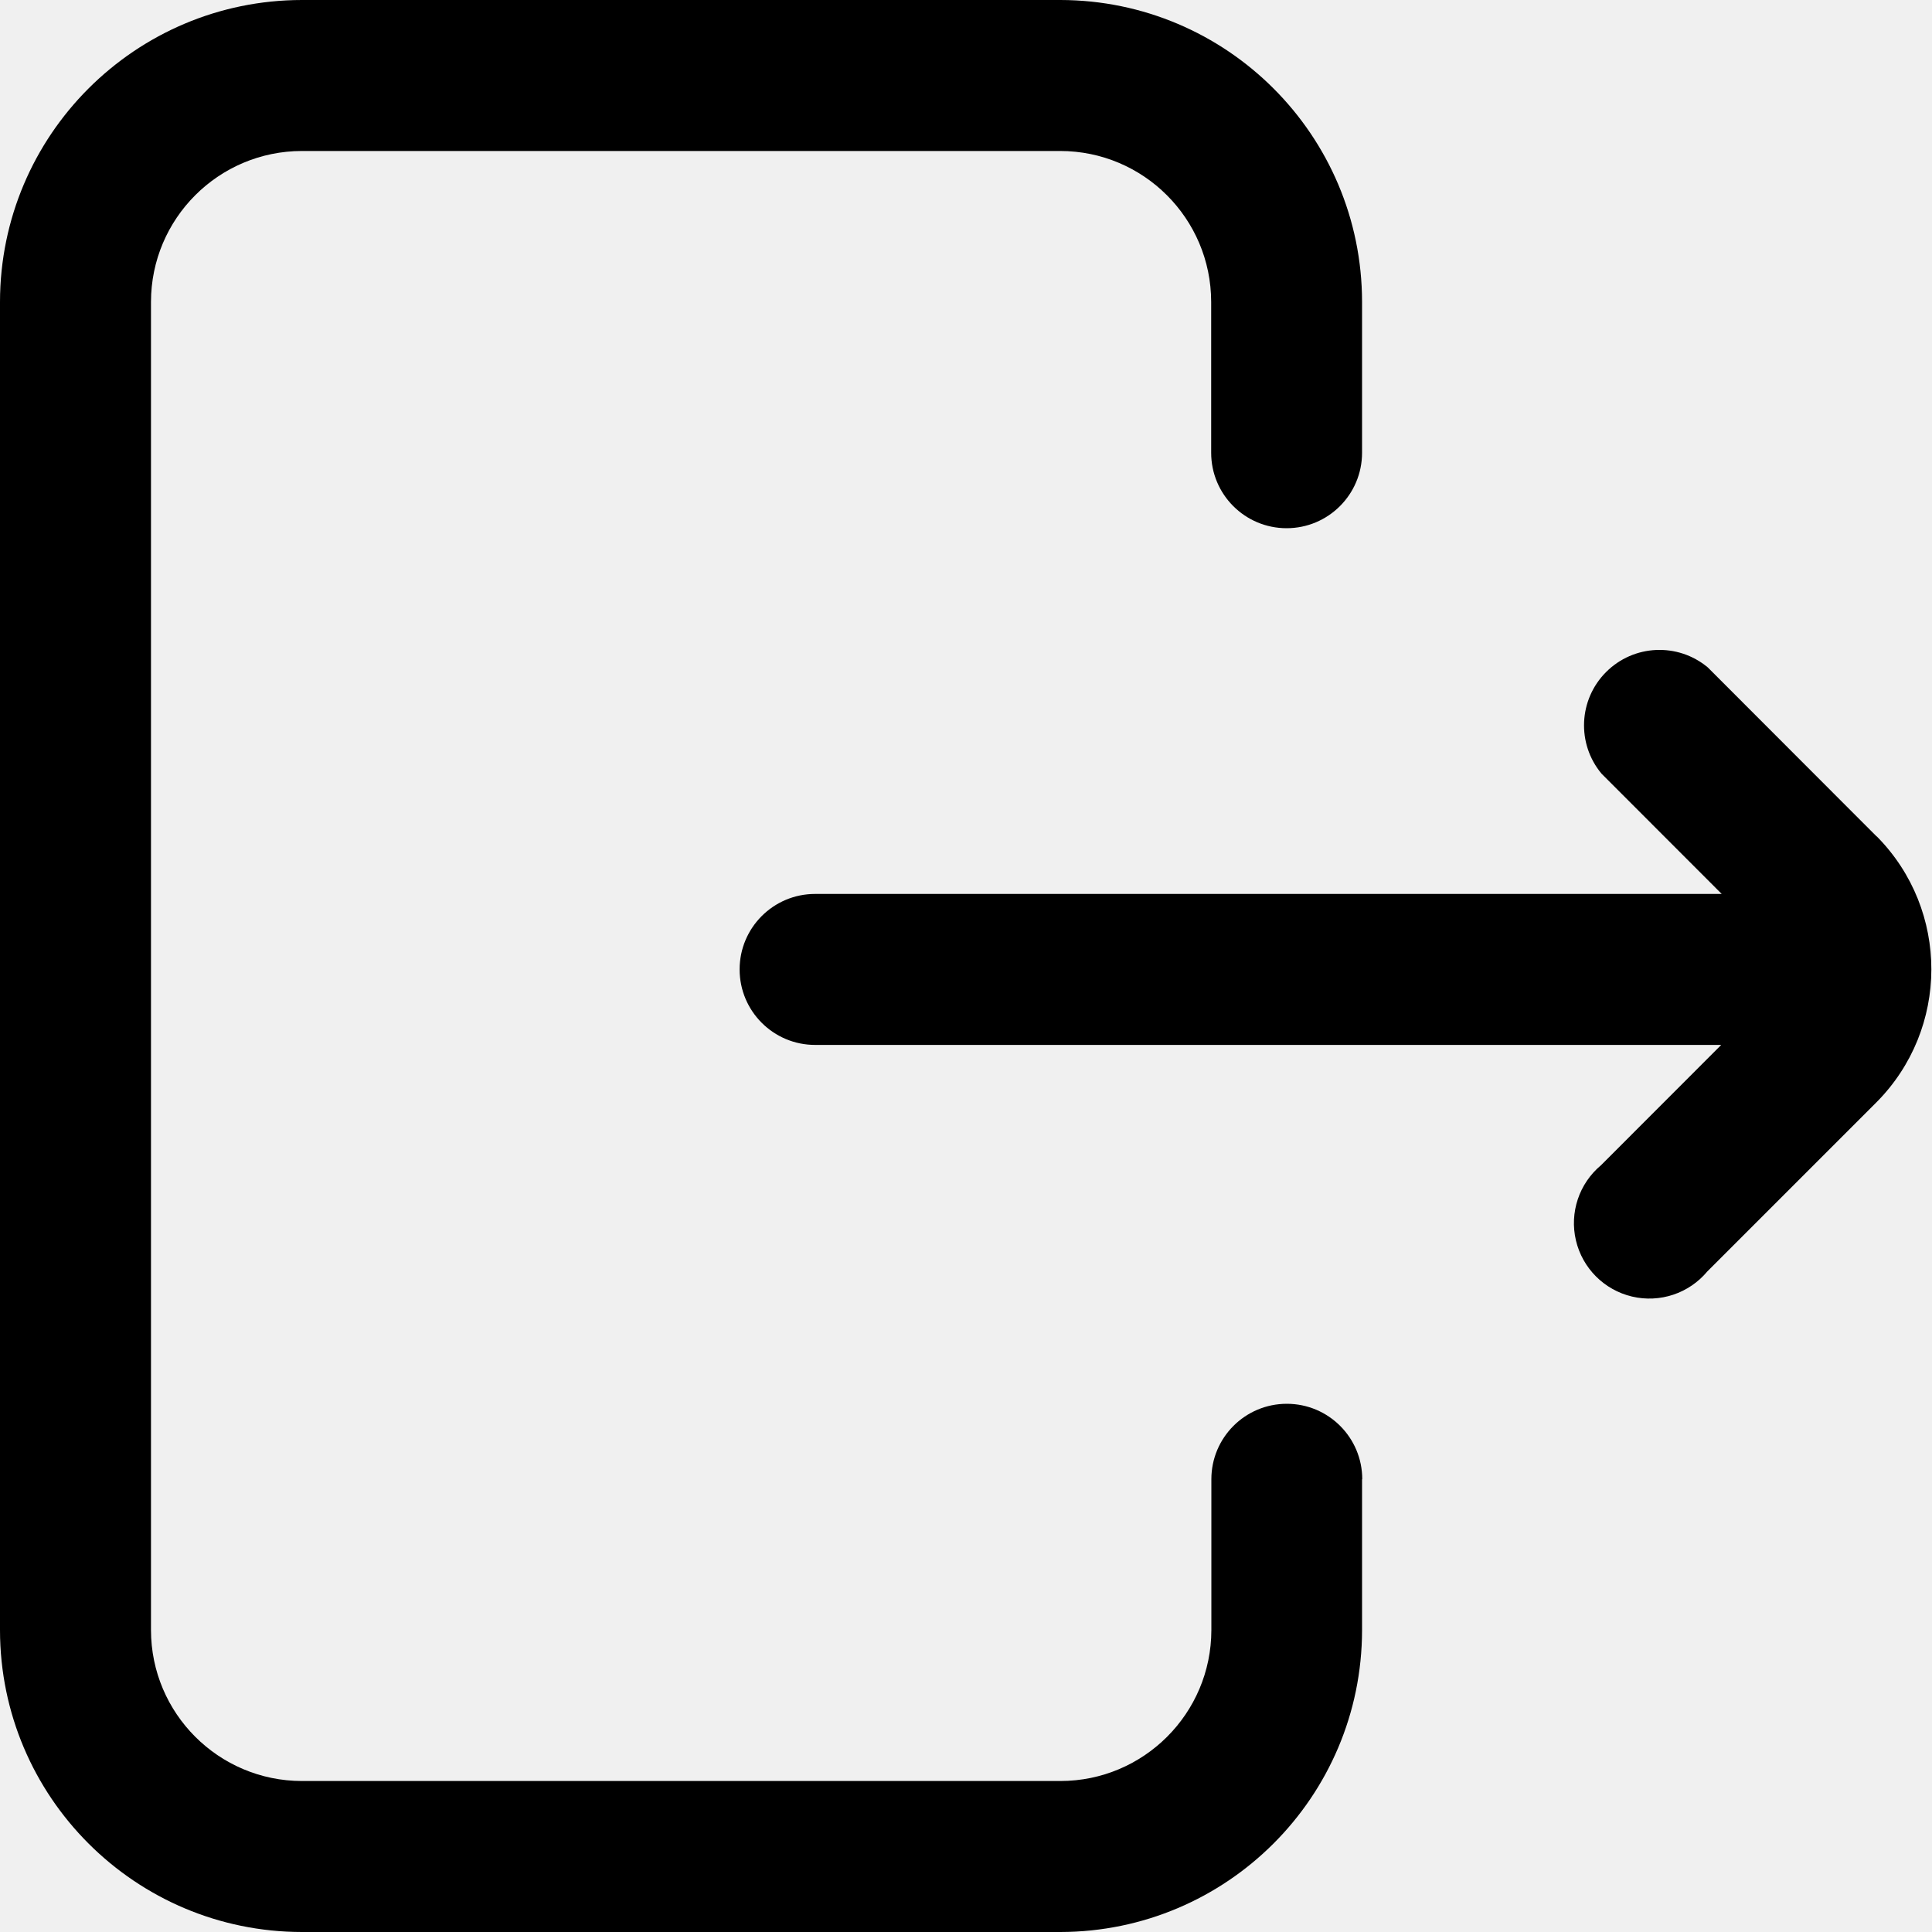
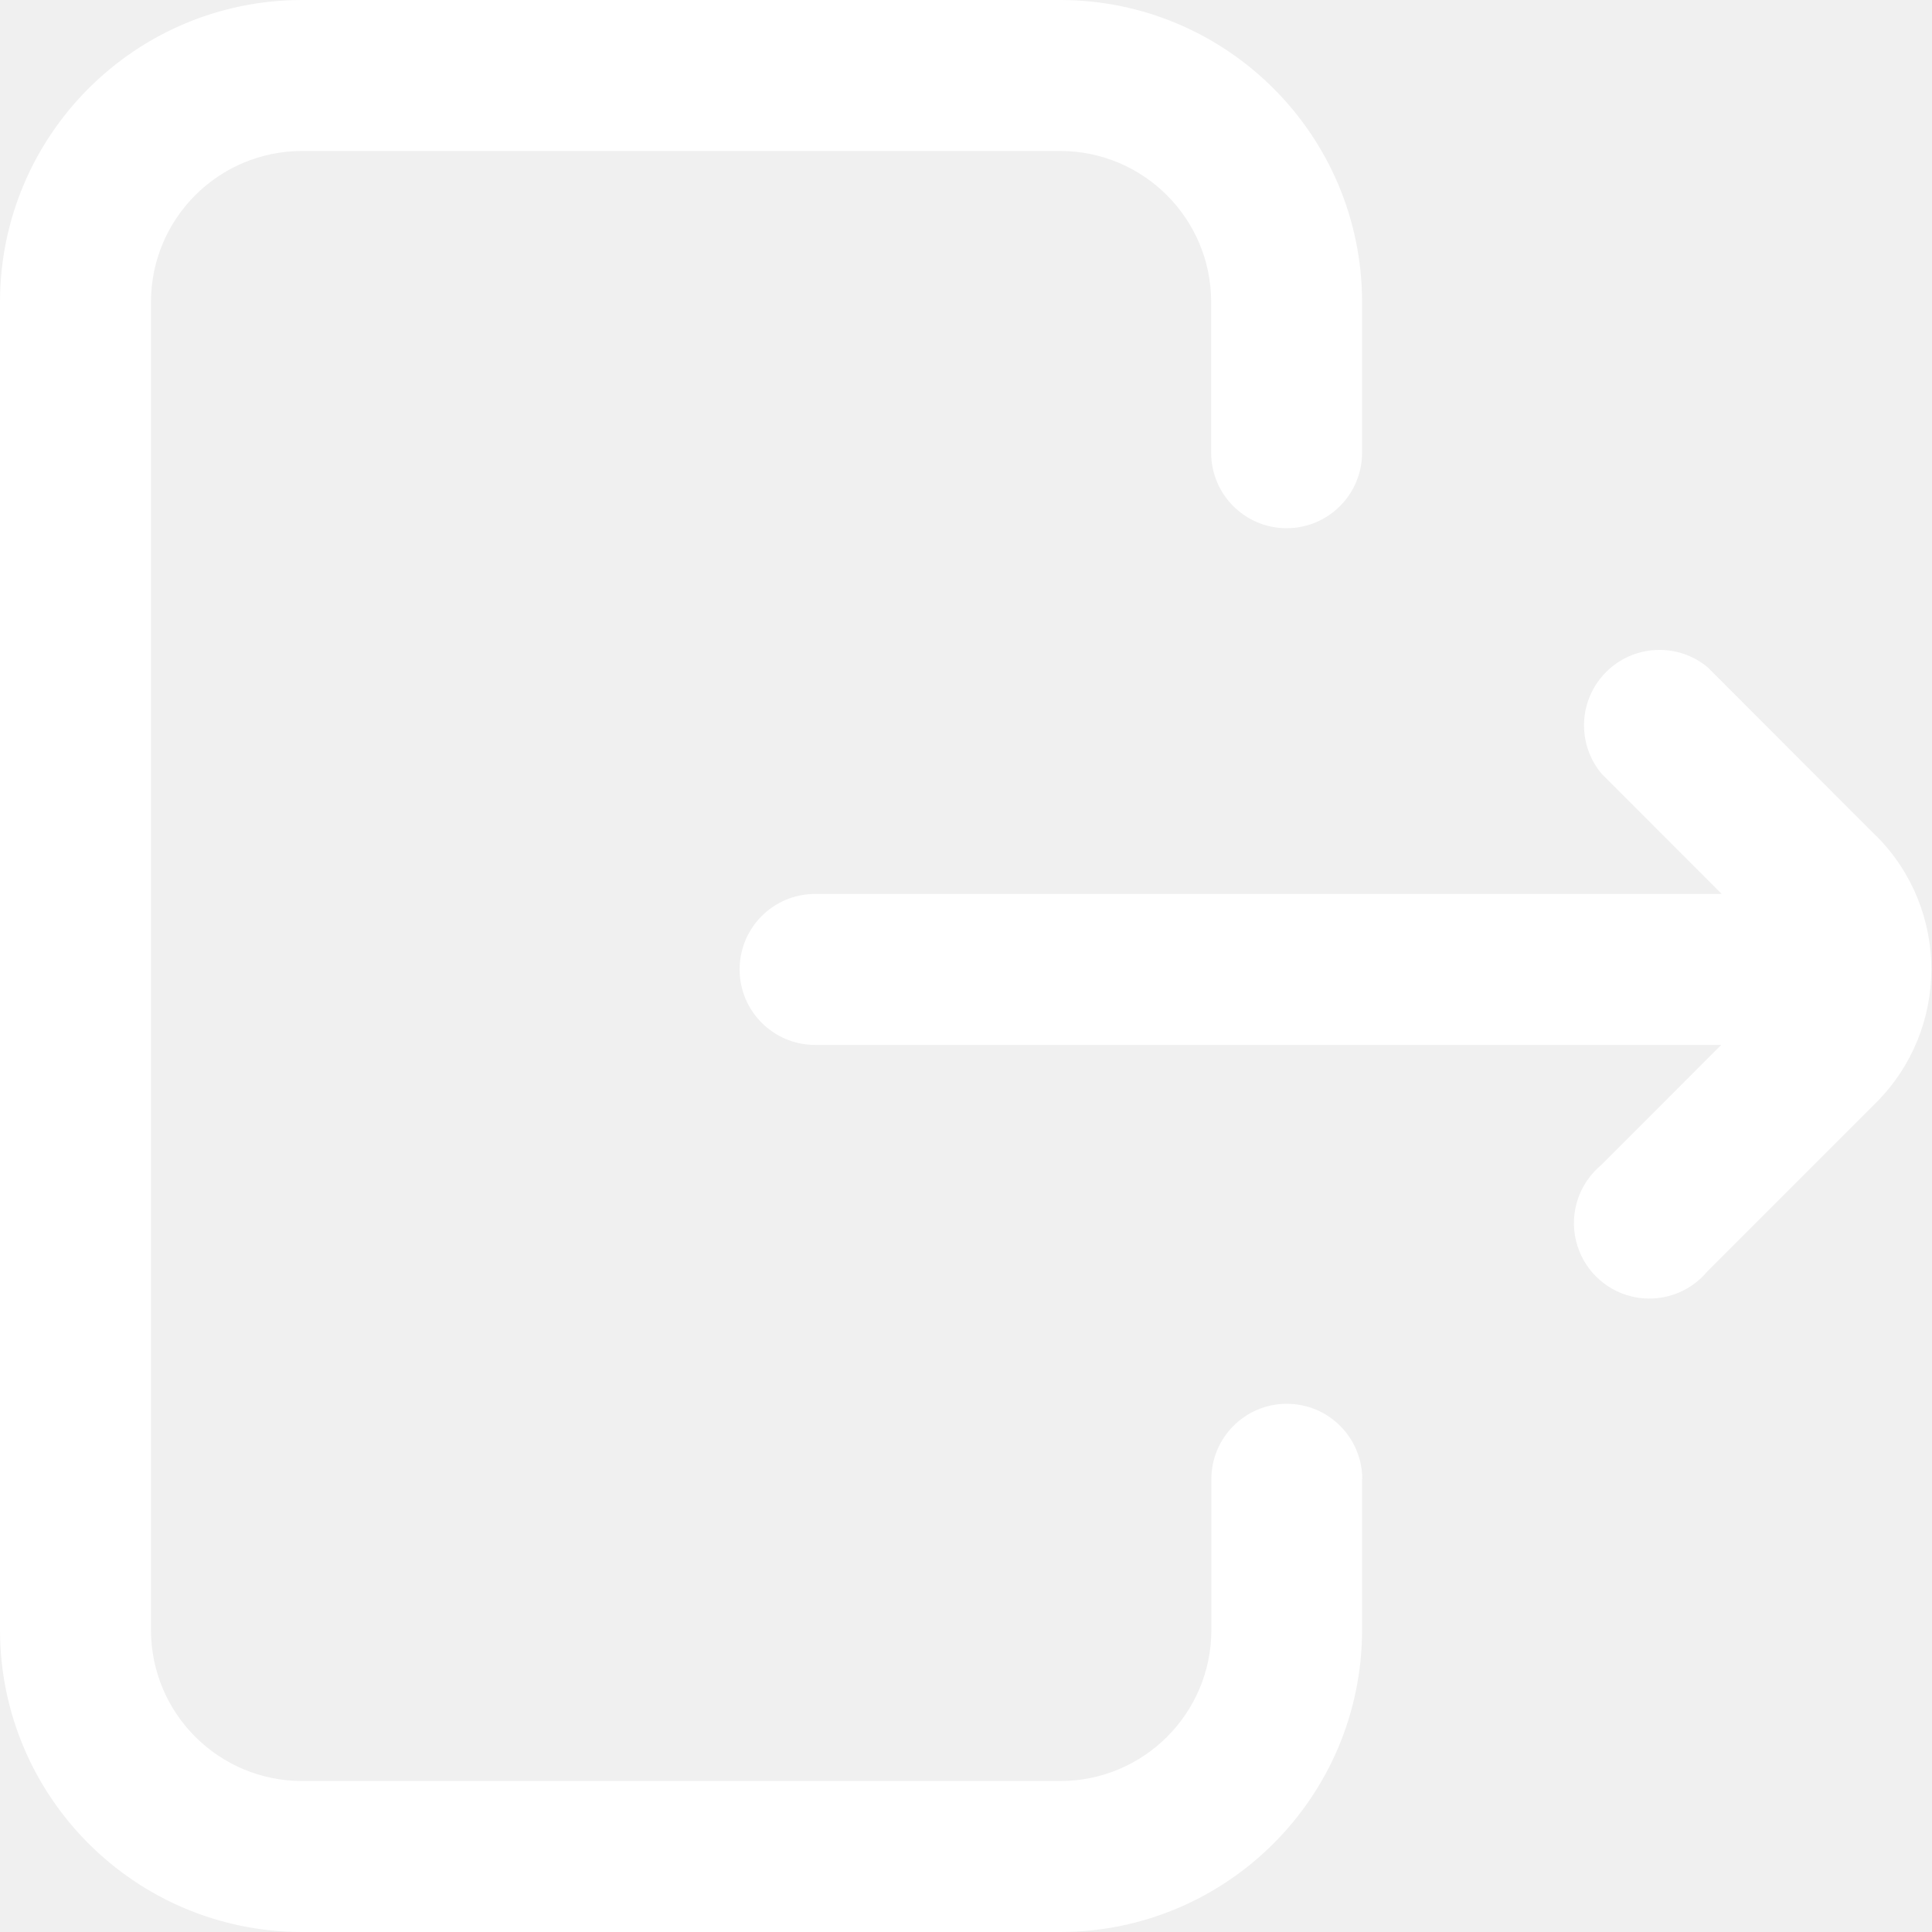
<svg xmlns="http://www.w3.org/2000/svg" width="19.999" height="20" viewBox="0 0 19.999 20">
-   <defs />
-   <path class="a" d="M14.6,15.313v1.563A3.128,3.128,0,0,1,11.477,20H3.625A3.128,3.128,0,0,1,.5,16.875V3.125A3.128,3.128,0,0,1,3.625,0h7.852A3.128,3.128,0,0,1,14.6,3.125V4.687a.781.781,0,1,1-1.562,0V3.125a1.564,1.564,0,0,0-1.563-1.562H3.625A1.564,1.564,0,0,0,2.063,3.125v13.75a1.564,1.564,0,0,0,1.562,1.562h7.852a1.564,1.564,0,0,0,1.563-1.562V15.313a.781.781,0,1,1,1.562,0Zm5.326-6.655L18.179,6.909a.781.781,0,0,0-1.1,1.1l1.244,1.245H8.938a.781.781,0,1,0,0,1.563h9.38l-1.244,1.245a.781.781,0,1,0,1.1,1.1l1.749-1.749A1.955,1.955,0,0,0,19.928,8.658Zm0,0" transform="translate(-0.5)" />
+   <defs>
+     <style>.exit{fill:#fff}</style>
+   </defs>
+   <path class="exit" d="M14.6,15.313v1.563A3.128,3.128,0,0,1,11.477,20H3.625A3.128,3.128,0,0,1,.5,16.875V3.125A3.128,3.128,0,0,1,3.625,0h7.852A3.128,3.128,0,0,1,14.6,3.125V4.687a.781.781,0,1,1-1.562,0V3.125a1.564,1.564,0,0,0-1.563-1.562H3.625A1.564,1.564,0,0,0,2.063,3.125v13.75a1.564,1.564,0,0,0,1.562,1.562h7.852a1.564,1.564,0,0,0,1.563-1.562V15.313a.781.781,0,1,1,1.562,0Zm5.326-6.655L18.179,6.909a.781.781,0,0,0-1.1,1.1l1.244,1.245H8.938a.781.781,0,1,0,0,1.563h9.38l-1.244,1.245a.781.781,0,1,0,1.1,1.1l1.749-1.749A1.955,1.955,0,0,0,19.928,8.658Zm0,0" transform="translate(-0.5)" />
</svg>
